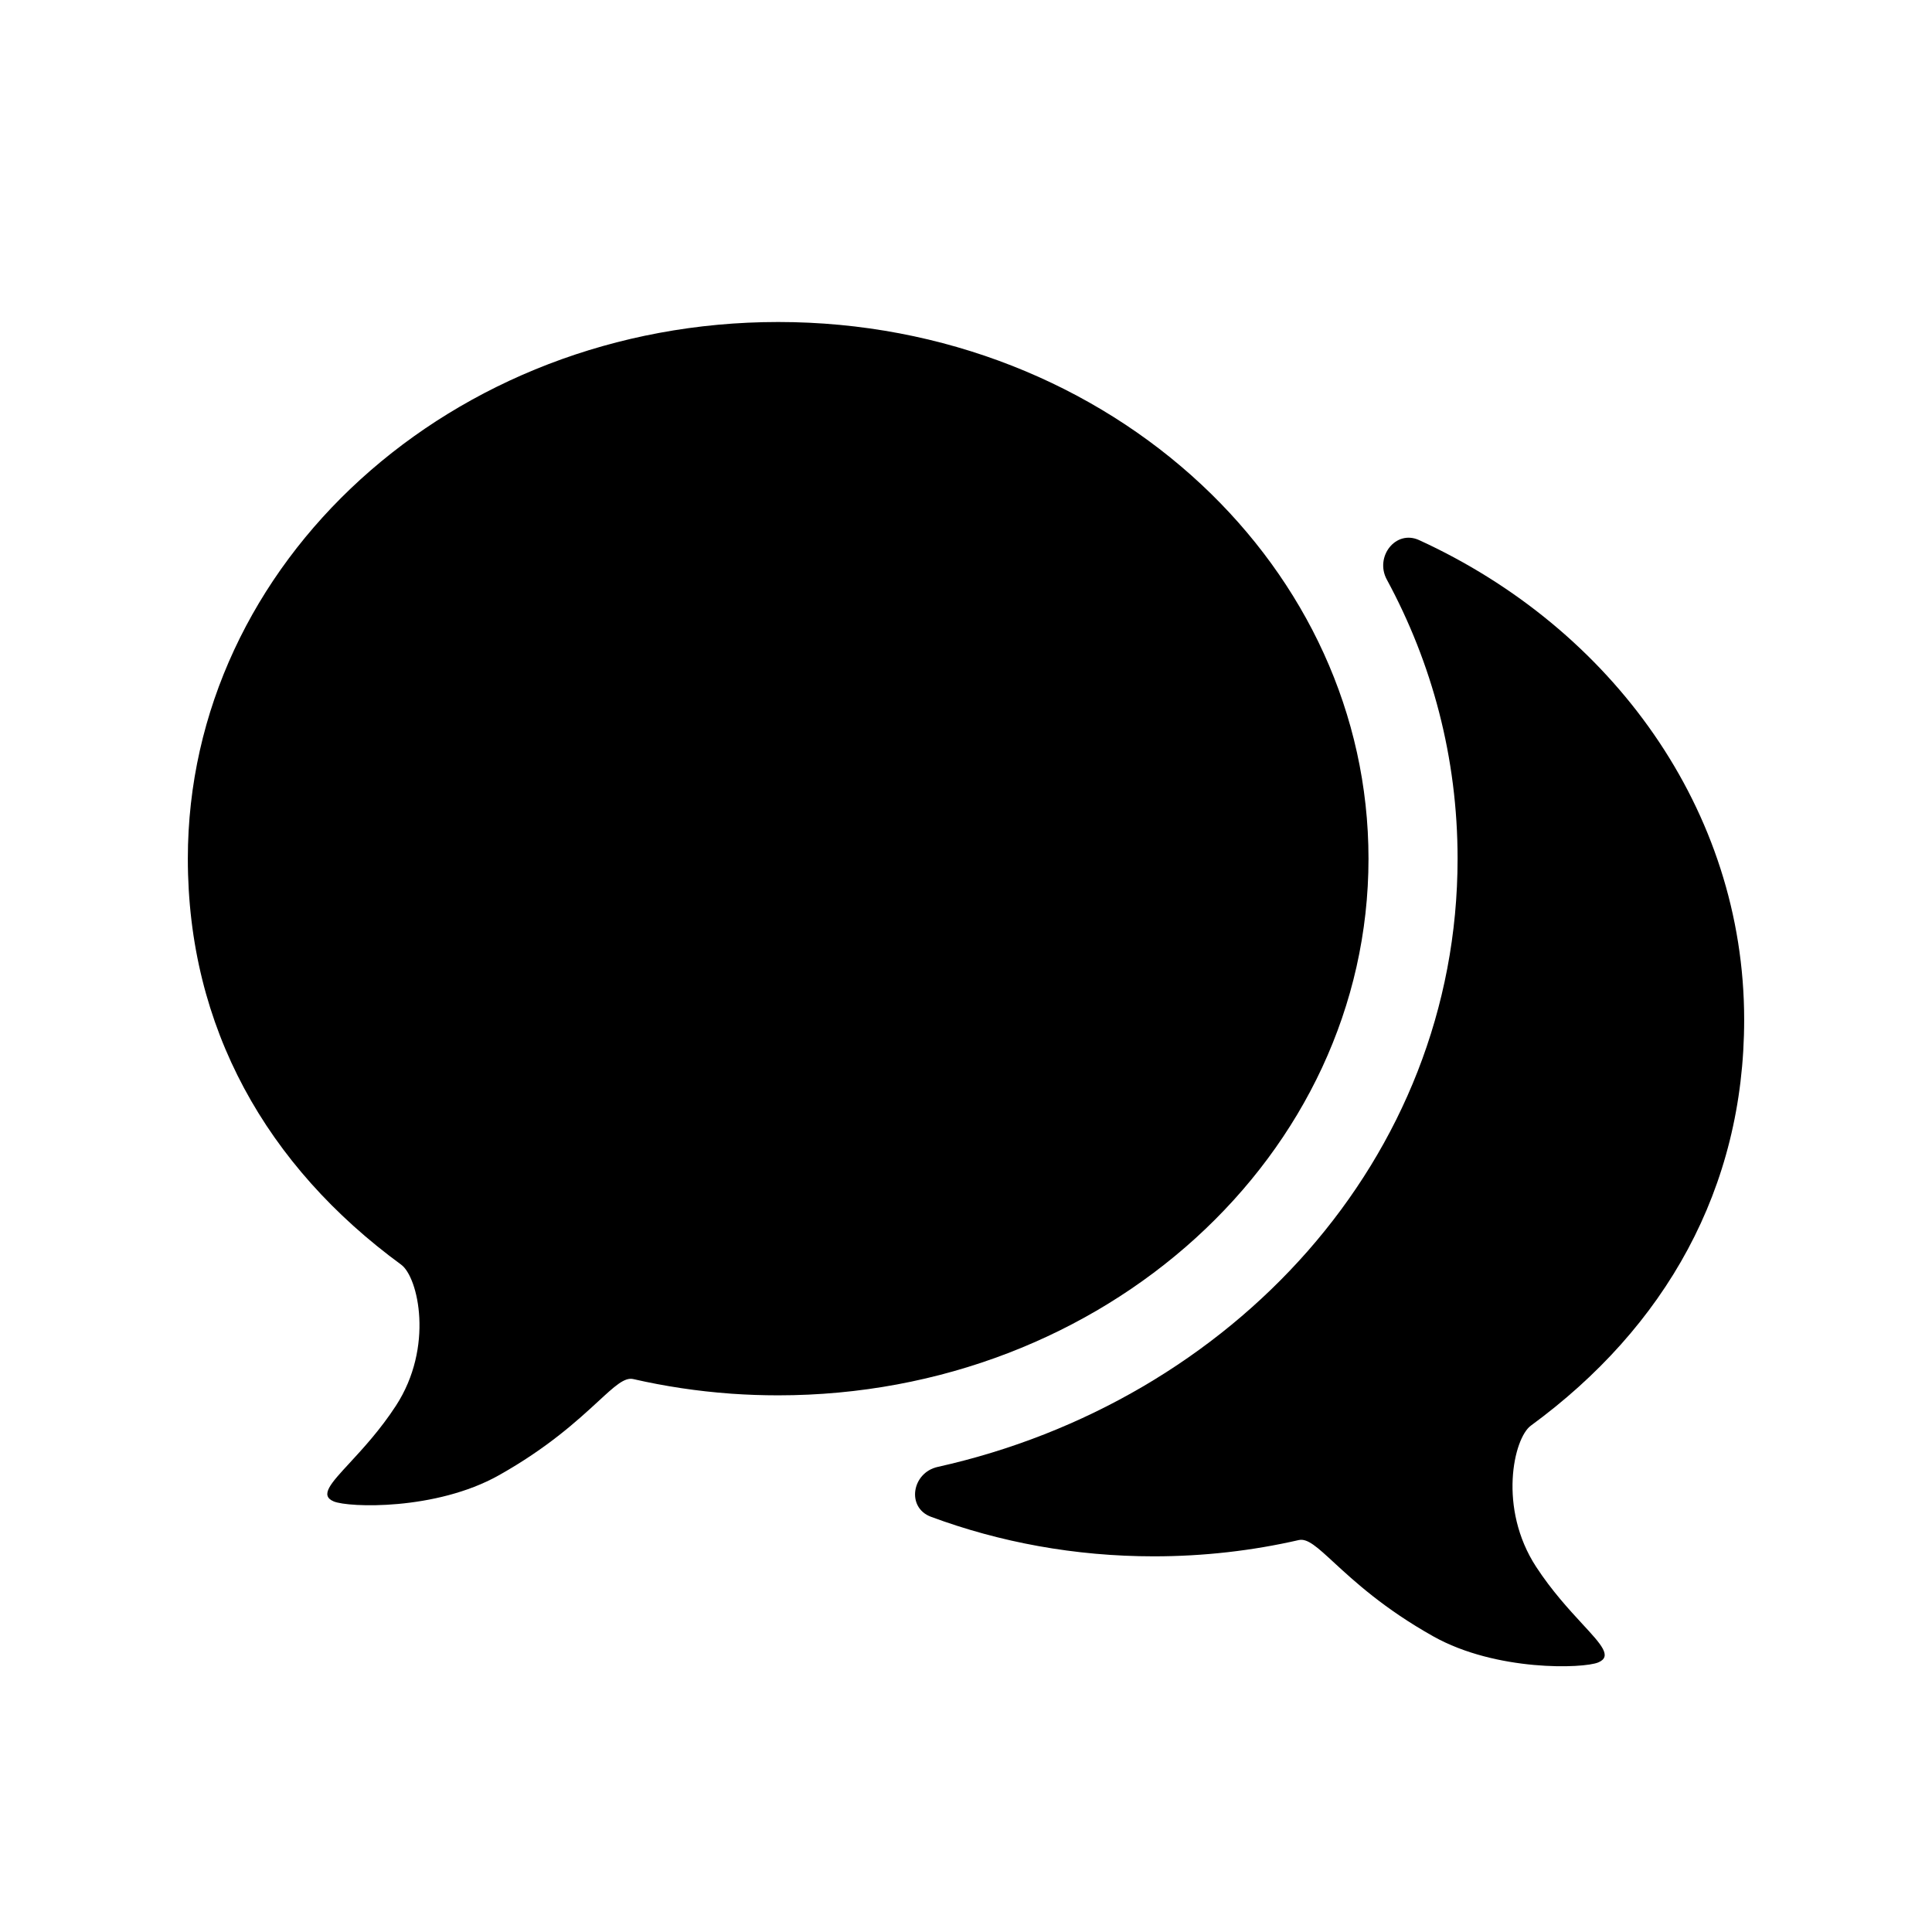
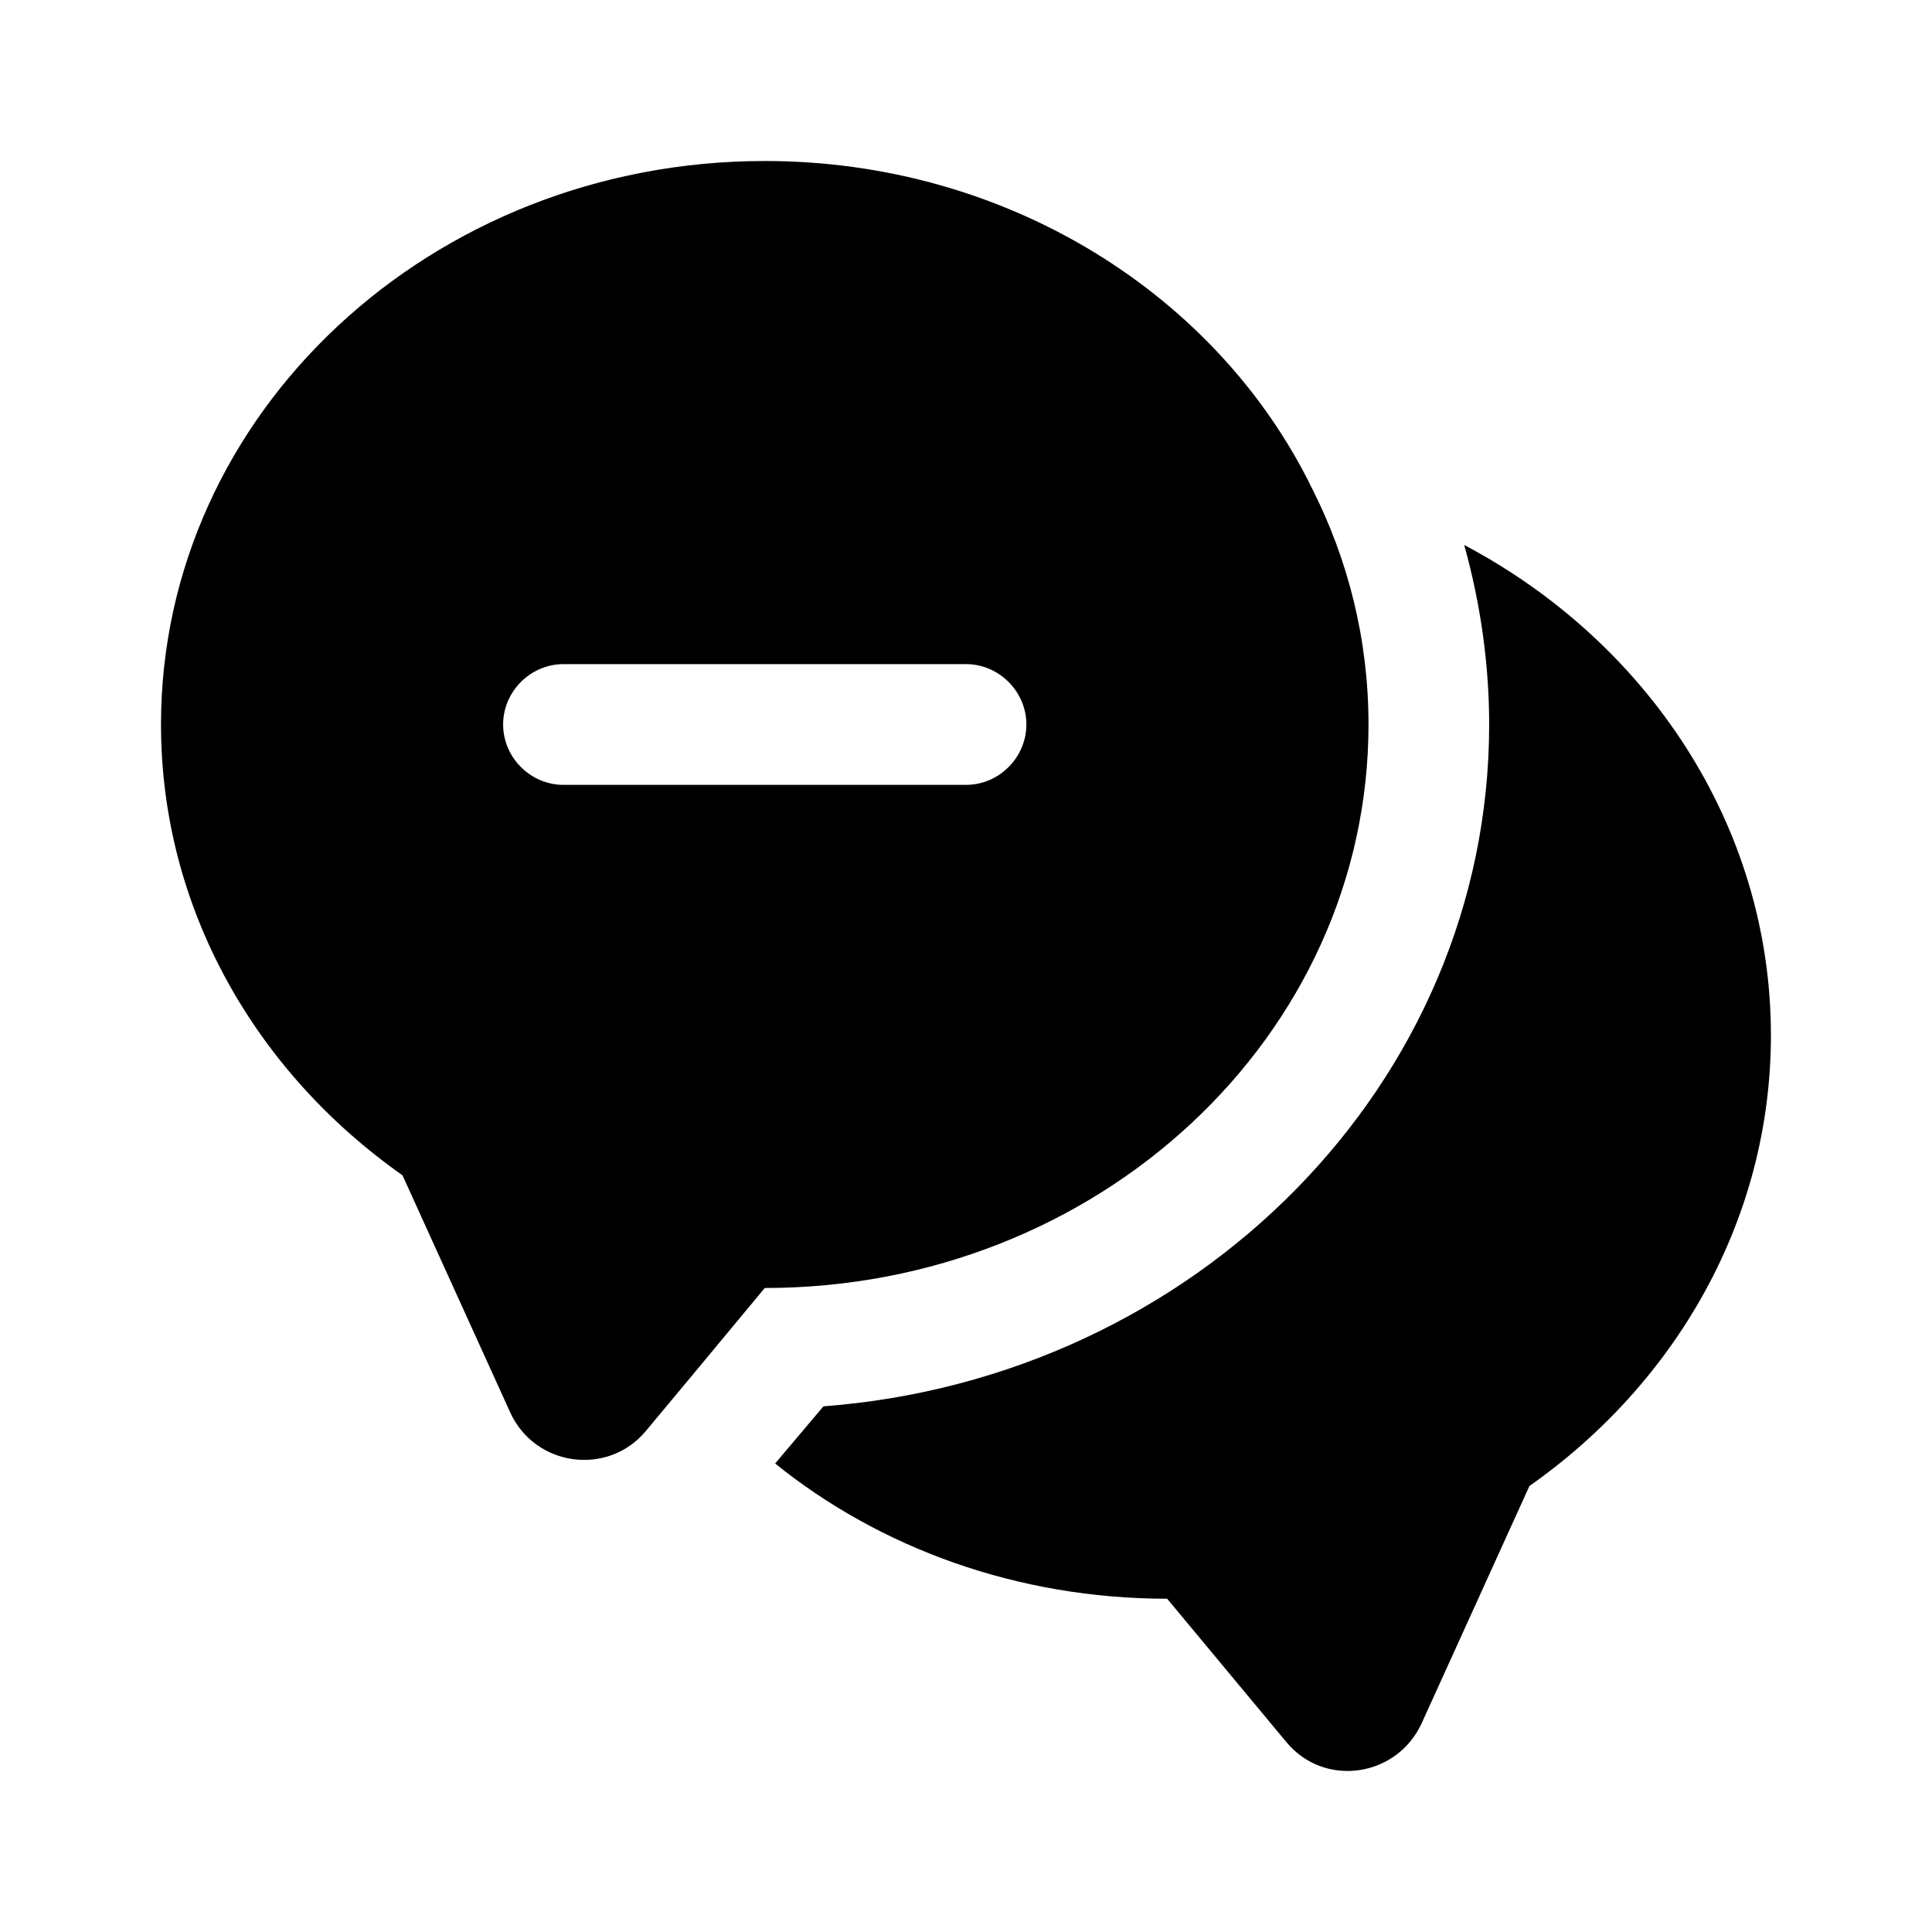
- <svg xmlns="http://www.w3.org/2000/svg" width="36" height="36" viewBox="0 0 36 36" fill="none">
-   <path d="M22.39 9.032C20.391 7.162 17.595 6 14.5 6C8.425 6 3.5 10.477 3.5 16C3.5 19.15 4.971 21.732 7.475 23.565C7.795 23.799 8.09 25.102 7.376 26.196C7.085 26.643 6.763 26.991 6.516 27.259C6.158 27.646 5.955 27.866 6.219 27.977C6.494 28.092 8.12 28.149 9.293 27.491C10.211 26.976 10.767 26.462 11.142 26.117C11.452 25.831 11.637 25.659 11.8 25.697C12.386 25.831 12.991 25.923 13.61 25.968C13.618 25.968 13.627 25.969 13.635 25.97C13.921 25.99 14.209 26 14.5 26C20.575 26 25.5 21.523 25.5 16C25.5 13.291 24.315 10.833 22.39 9.032Z" fill="black" />
-   <path d="M32.5 19C32.5 15.093 30.036 11.71 26.443 10.064C26.006 9.864 25.612 10.376 25.841 10.799C26.683 12.353 27.16 14.114 27.16 16C27.16 21.604 22.944 26.115 17.472 27.334C16.991 27.441 16.885 28.091 17.347 28.263C18.628 28.738 20.03 29 21.5 29C22.431 29 23.336 28.895 24.2 28.697C24.363 28.659 24.548 28.831 24.858 29.117C25.233 29.462 25.789 29.976 26.707 30.491C27.88 31.149 29.506 31.092 29.781 30.977C30.045 30.866 29.842 30.646 29.484 30.259C29.237 29.991 28.916 29.643 28.624 29.196C27.91 28.102 28.205 26.799 28.525 26.565C31.029 24.732 32.5 22.15 32.5 19Z" fill="black" />
+ <svg xmlns="http://www.w3.org/2000/svg" viewBox="0 0 24 24">
+   <g fill="currentColor">
+     <path d="M21.999 12.86c0 2.29-1.18 4.32-3 5.6l-1.34 2.95c-.31.67-1.21.8-1.68.23l-1.48-1.78c-1.86 0-3.57-.63-4.87-1.68l.6-.71c4.62-.35 8.27-4.01 8.27-8.47c0-.76-.11-1.51-.31-2.23c2.27 1.2 3.81 3.48 3.81 6.09" />
+     <path d="M16.3 6.07C15.13 3.67 12.52 2 9.5 2C5.36 2 2 5.13 2 9c0 2.29 1.18 4.32 3 5.6l1.34 2.95c.31.67 1.21.79 1.68.23l.55-.66L9.5 16c4.14 0 7.5-3.13 7.5-7c0-1.05-.25-2.04-.7-2.93M12 9.75H7c-.41 0-.75-.34-.75-.75s.34-.75.75-.75h5c.41 0 .75.34.75.75s-.34.75-.75.75" />
+   </g>
</svg>
